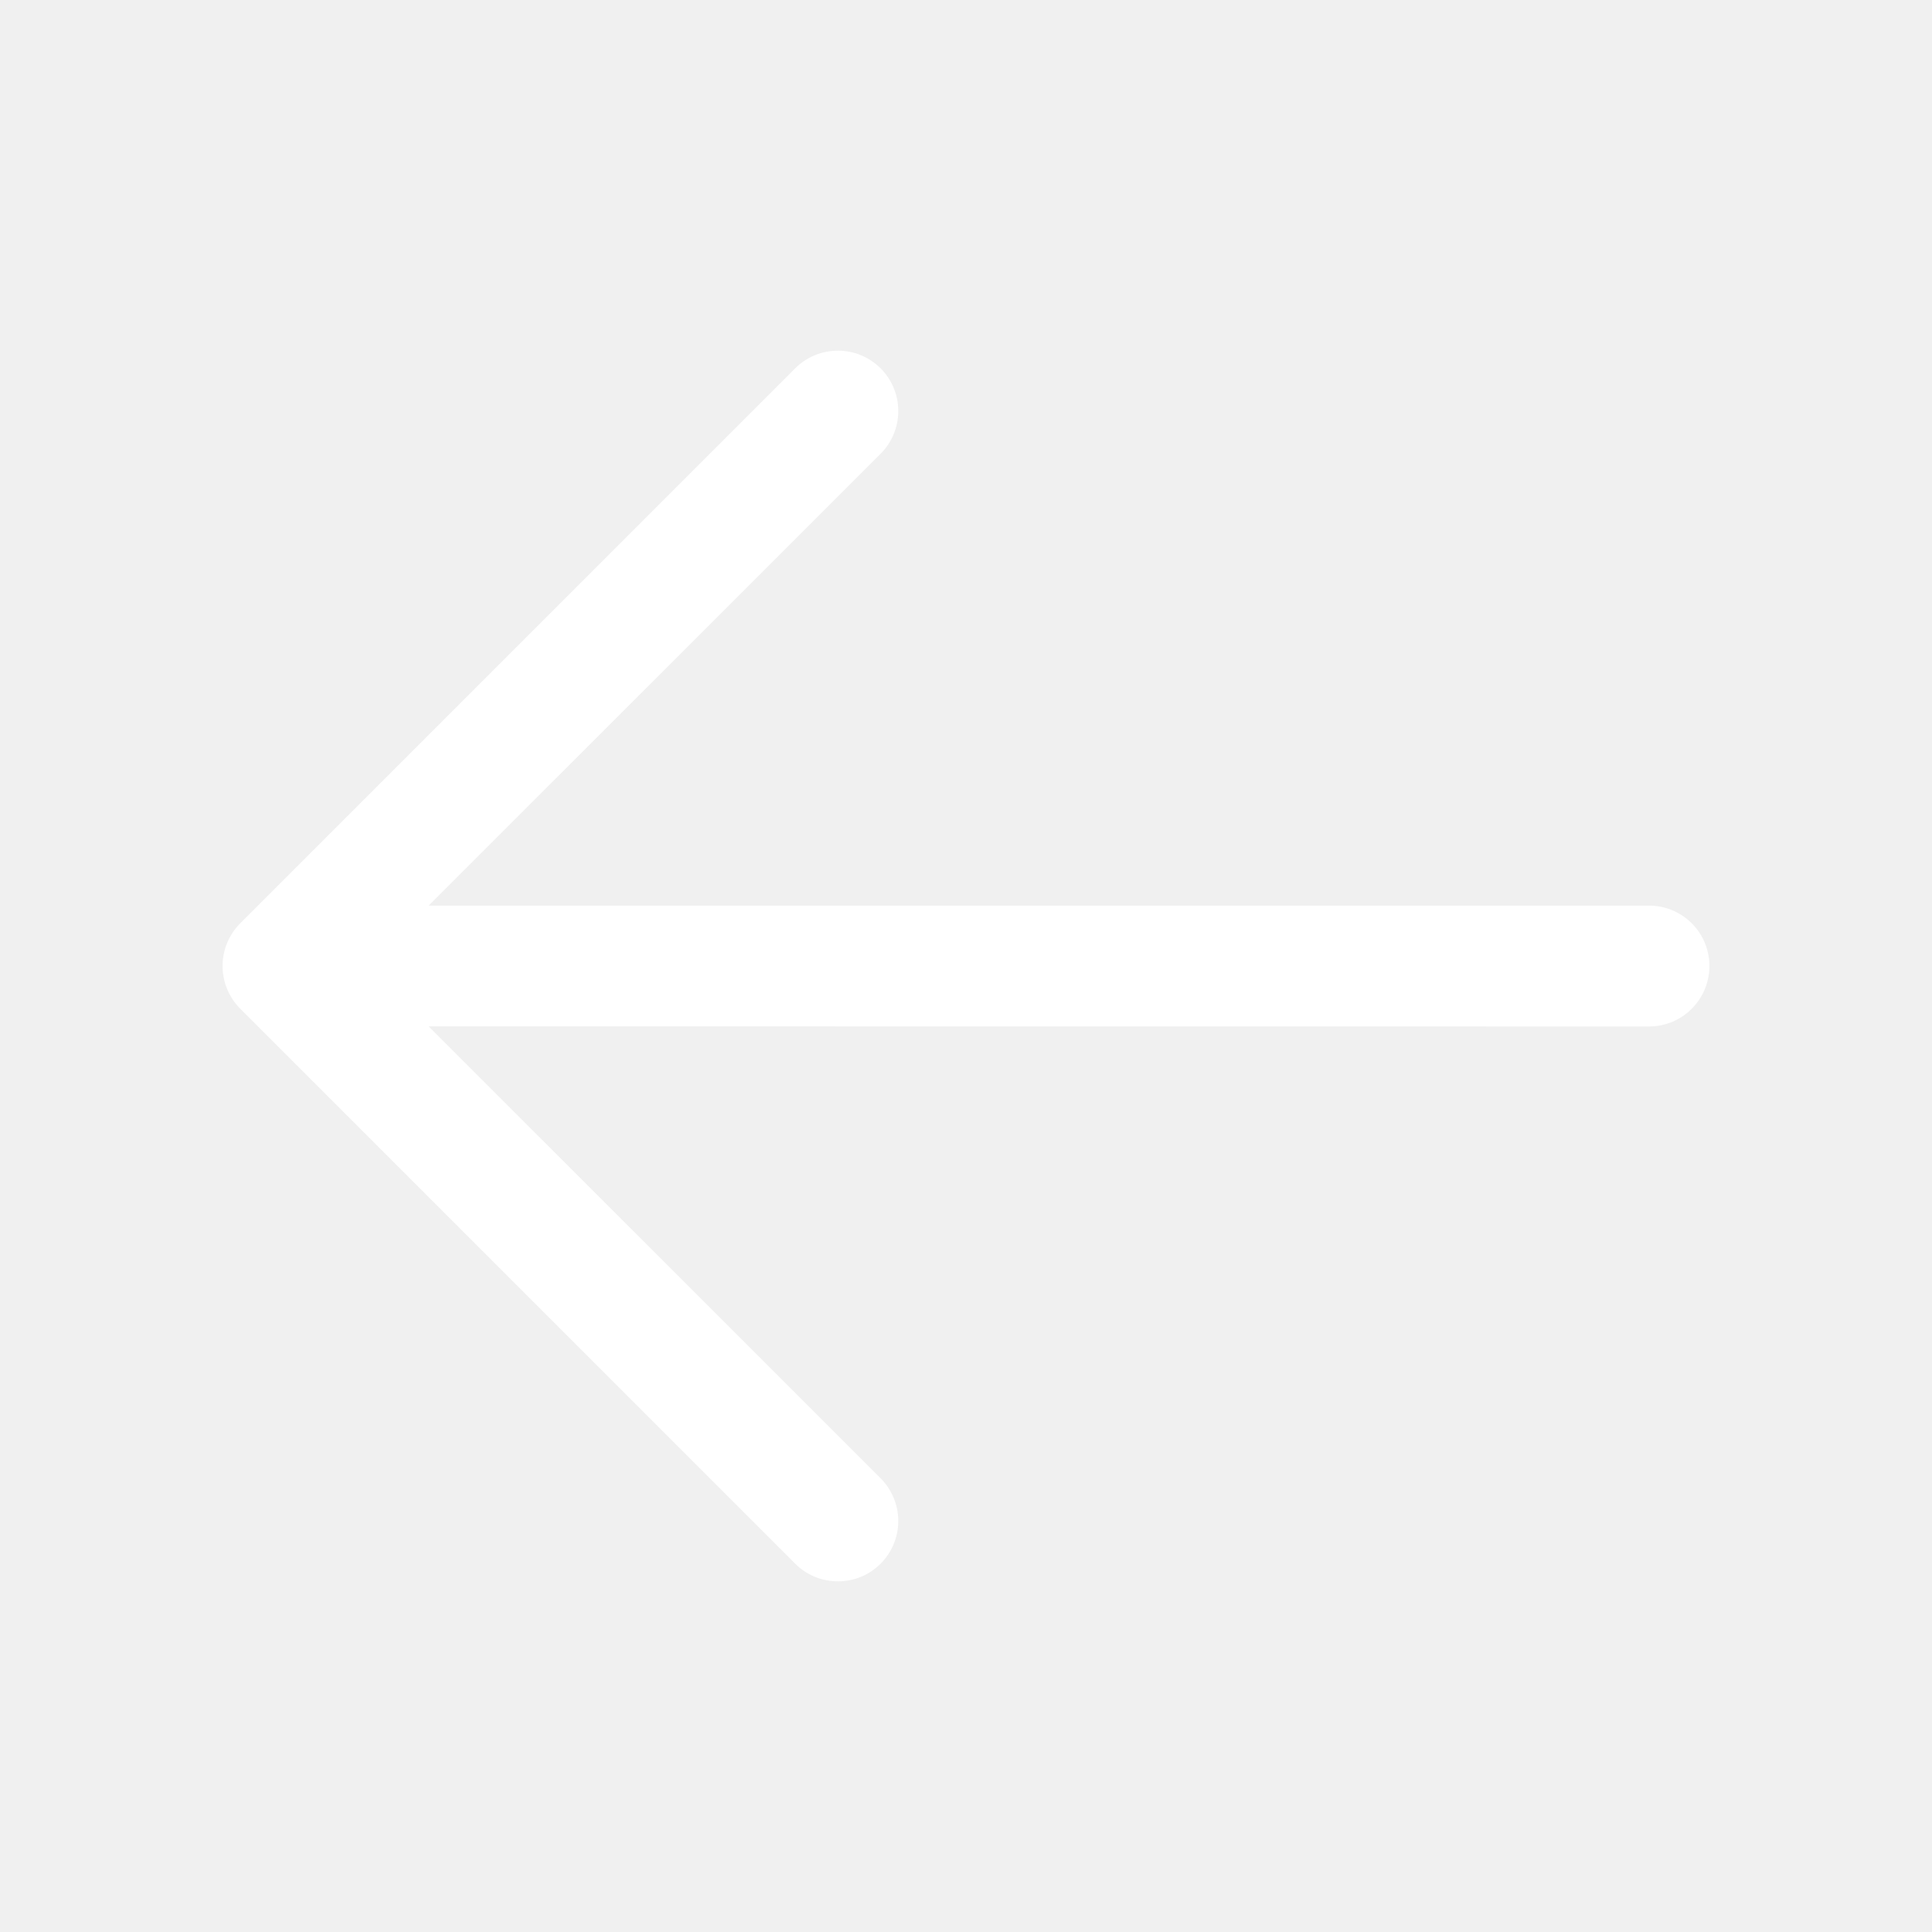
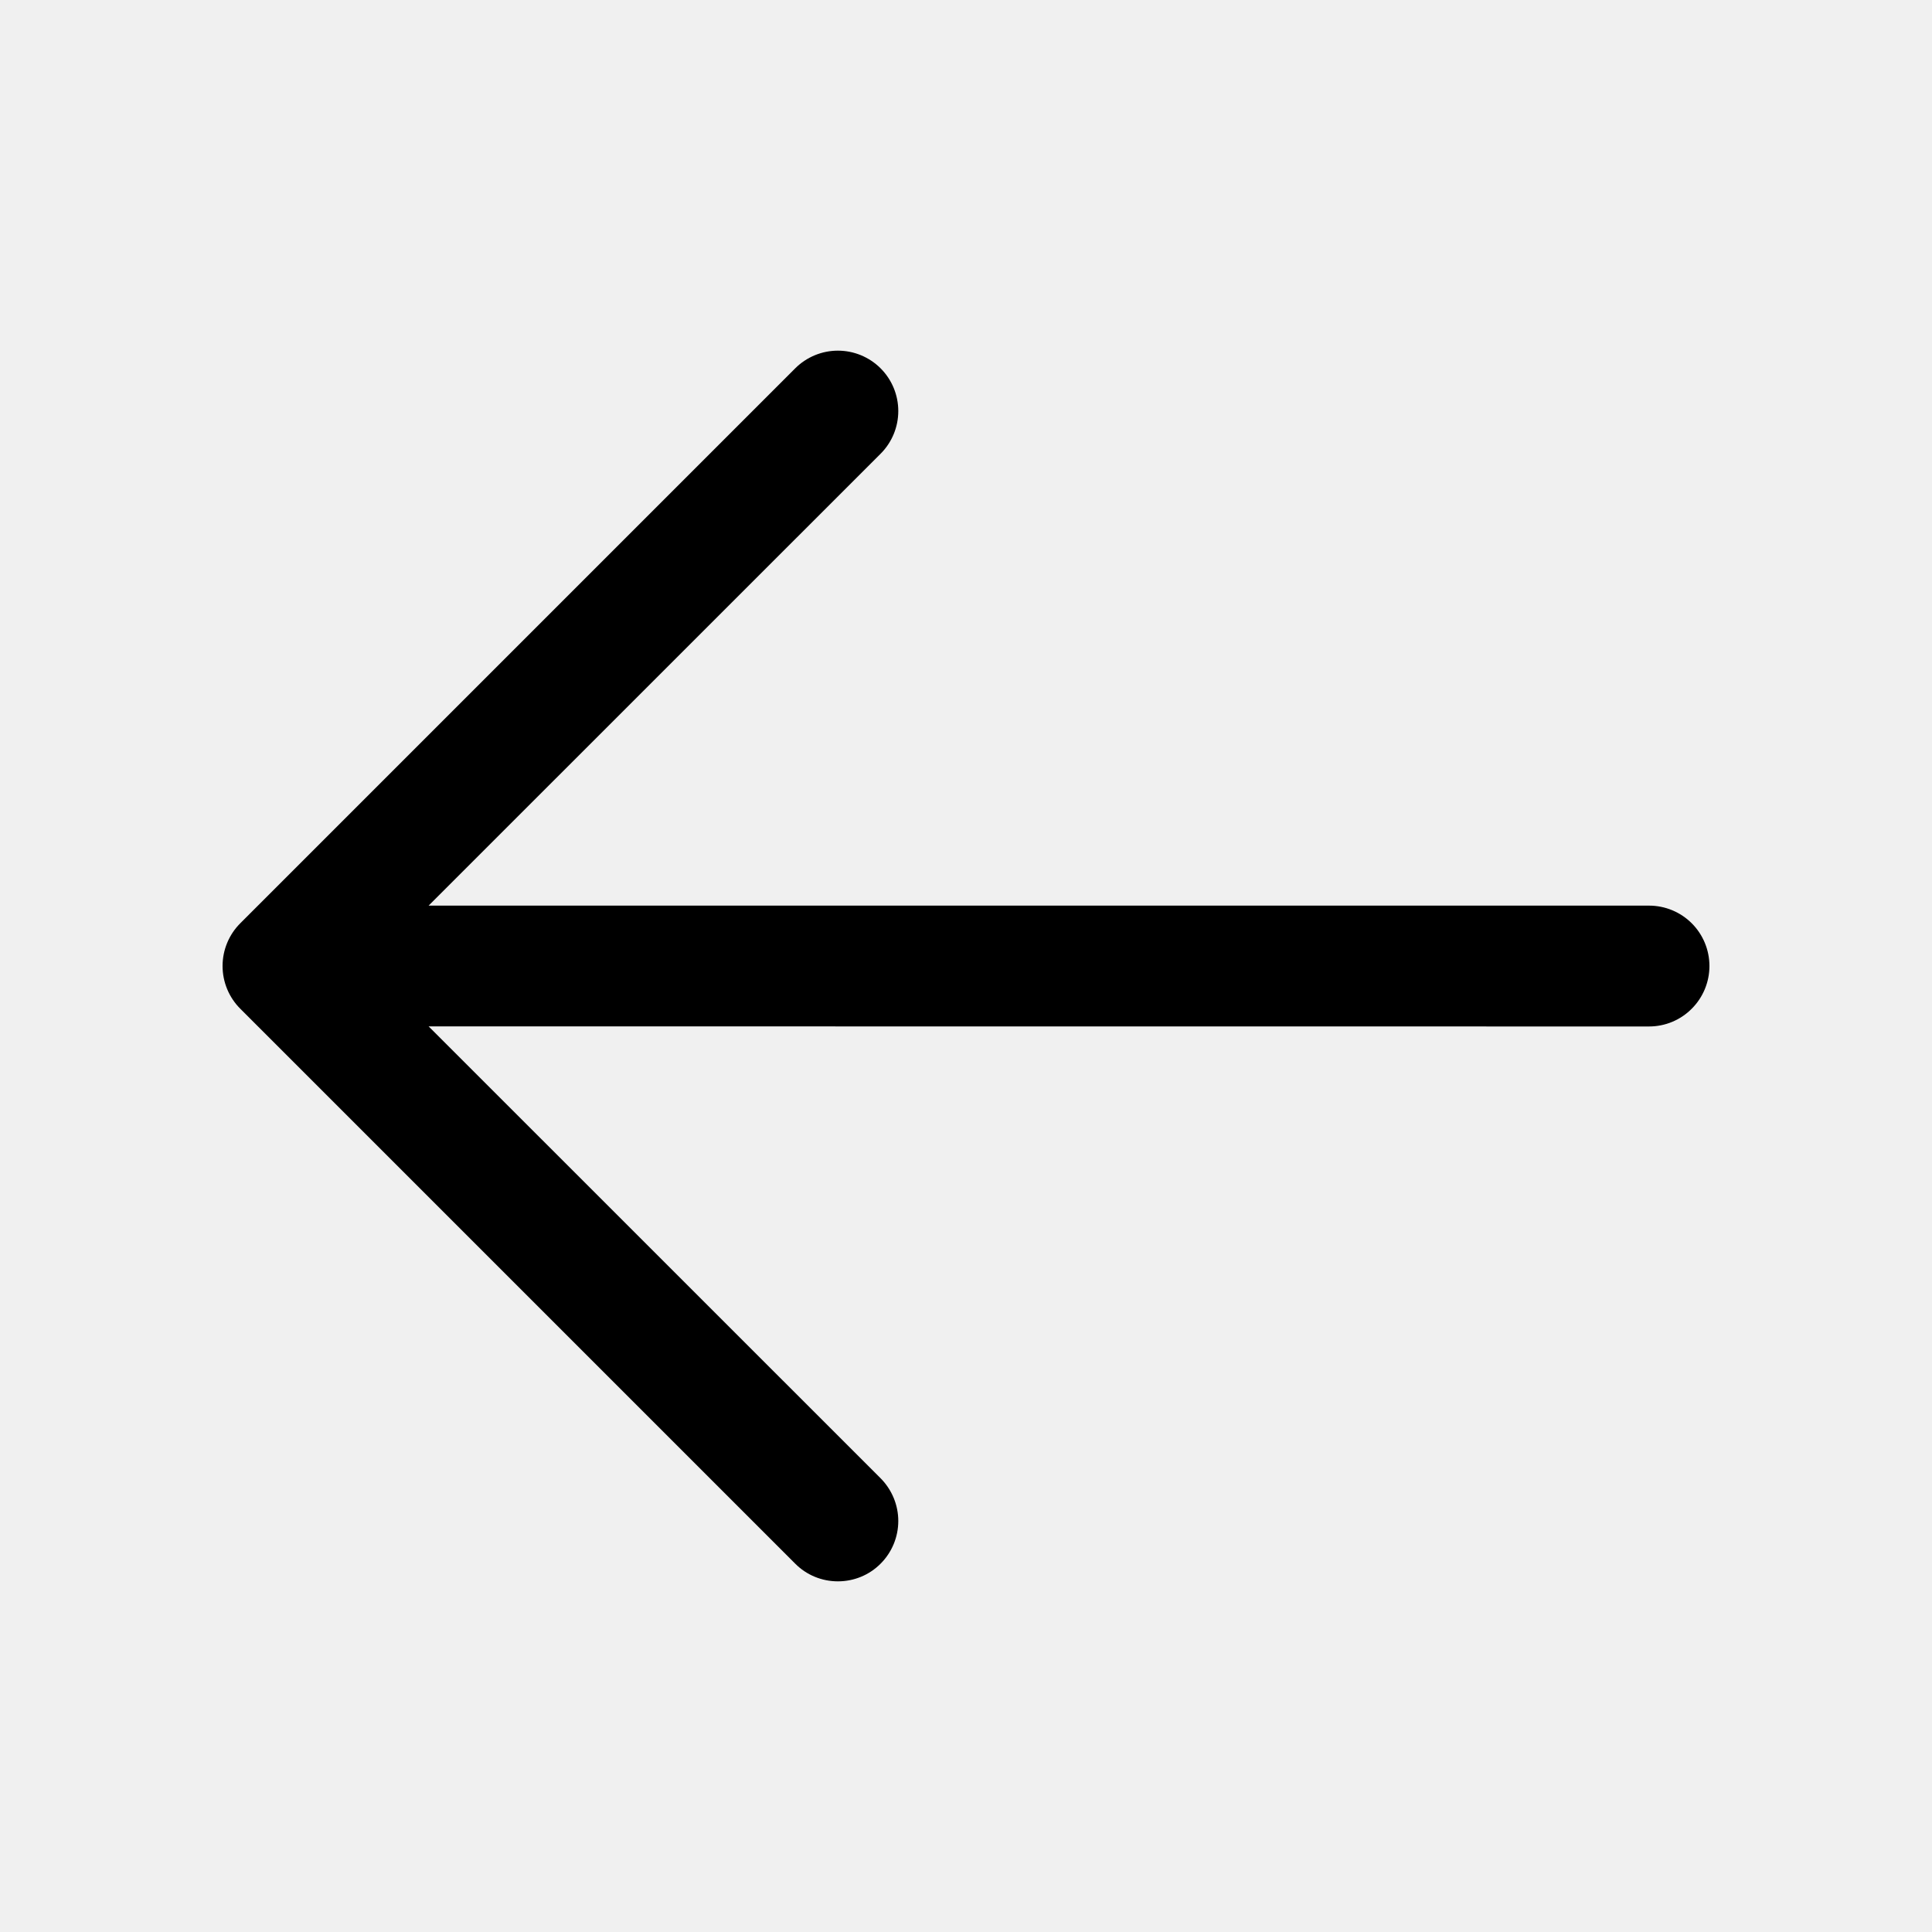
- <svg xmlns="http://www.w3.org/2000/svg" width="20" height="20" viewBox="0 0 20 20" fill="none">
-   <path d="M2.487 9.558L8.232 3.813C8.349 3.696 8.508 3.63 8.674 3.63C8.84 3.63 8.999 3.696 9.116 3.813C9.233 3.93 9.299 4.089 9.299 4.255C9.299 4.421 9.233 4.58 9.116 4.697L4.437 9.375L17.071 9.375C17.237 9.375 17.396 9.441 17.513 9.558C17.63 9.675 17.696 9.834 17.696 10C17.696 10.166 17.63 10.325 17.513 10.442C17.396 10.56 17.237 10.626 17.071 10.626L4.437 10.625L9.116 15.303C9.233 15.421 9.299 15.58 9.299 15.745C9.299 15.911 9.233 16.07 9.116 16.187C8.999 16.305 8.84 16.37 8.674 16.37C8.508 16.37 8.349 16.305 8.232 16.187L2.487 10.442C2.37 10.325 2.304 10.166 2.304 10C2.304 9.834 2.37 9.675 2.487 9.558Z" fill="white" />
+ <svg xmlns="http://www.w3.org/2000/svg" width="20" height="20" viewBox="0 0 20 20" fill="currentColor">
+   <path d="M2.487 9.558L8.232 3.813C8.349 3.696 8.508 3.63 8.674 3.63C8.84 3.63 8.999 3.696 9.116 3.813C9.233 3.93 9.299 4.089 9.299 4.255C9.299 4.421 9.233 4.58 9.116 4.697L4.437 9.375L17.071 9.375C17.237 9.375 17.396 9.441 17.513 9.558C17.63 9.675 17.696 9.834 17.696 10C17.696 10.166 17.63 10.325 17.513 10.442C17.396 10.56 17.237 10.626 17.071 10.626L4.437 10.625L9.116 15.303C9.233 15.421 9.299 15.58 9.299 15.745C9.299 15.911 9.233 16.07 9.116 16.187C8.999 16.305 8.84 16.37 8.674 16.37C8.508 16.37 8.349 16.305 8.232 16.187L2.487 10.442C2.37 10.325 2.304 10.166 2.304 10C2.304 9.834 2.37 9.675 2.487 9.558Z" fill="currentColor" />
</svg>
